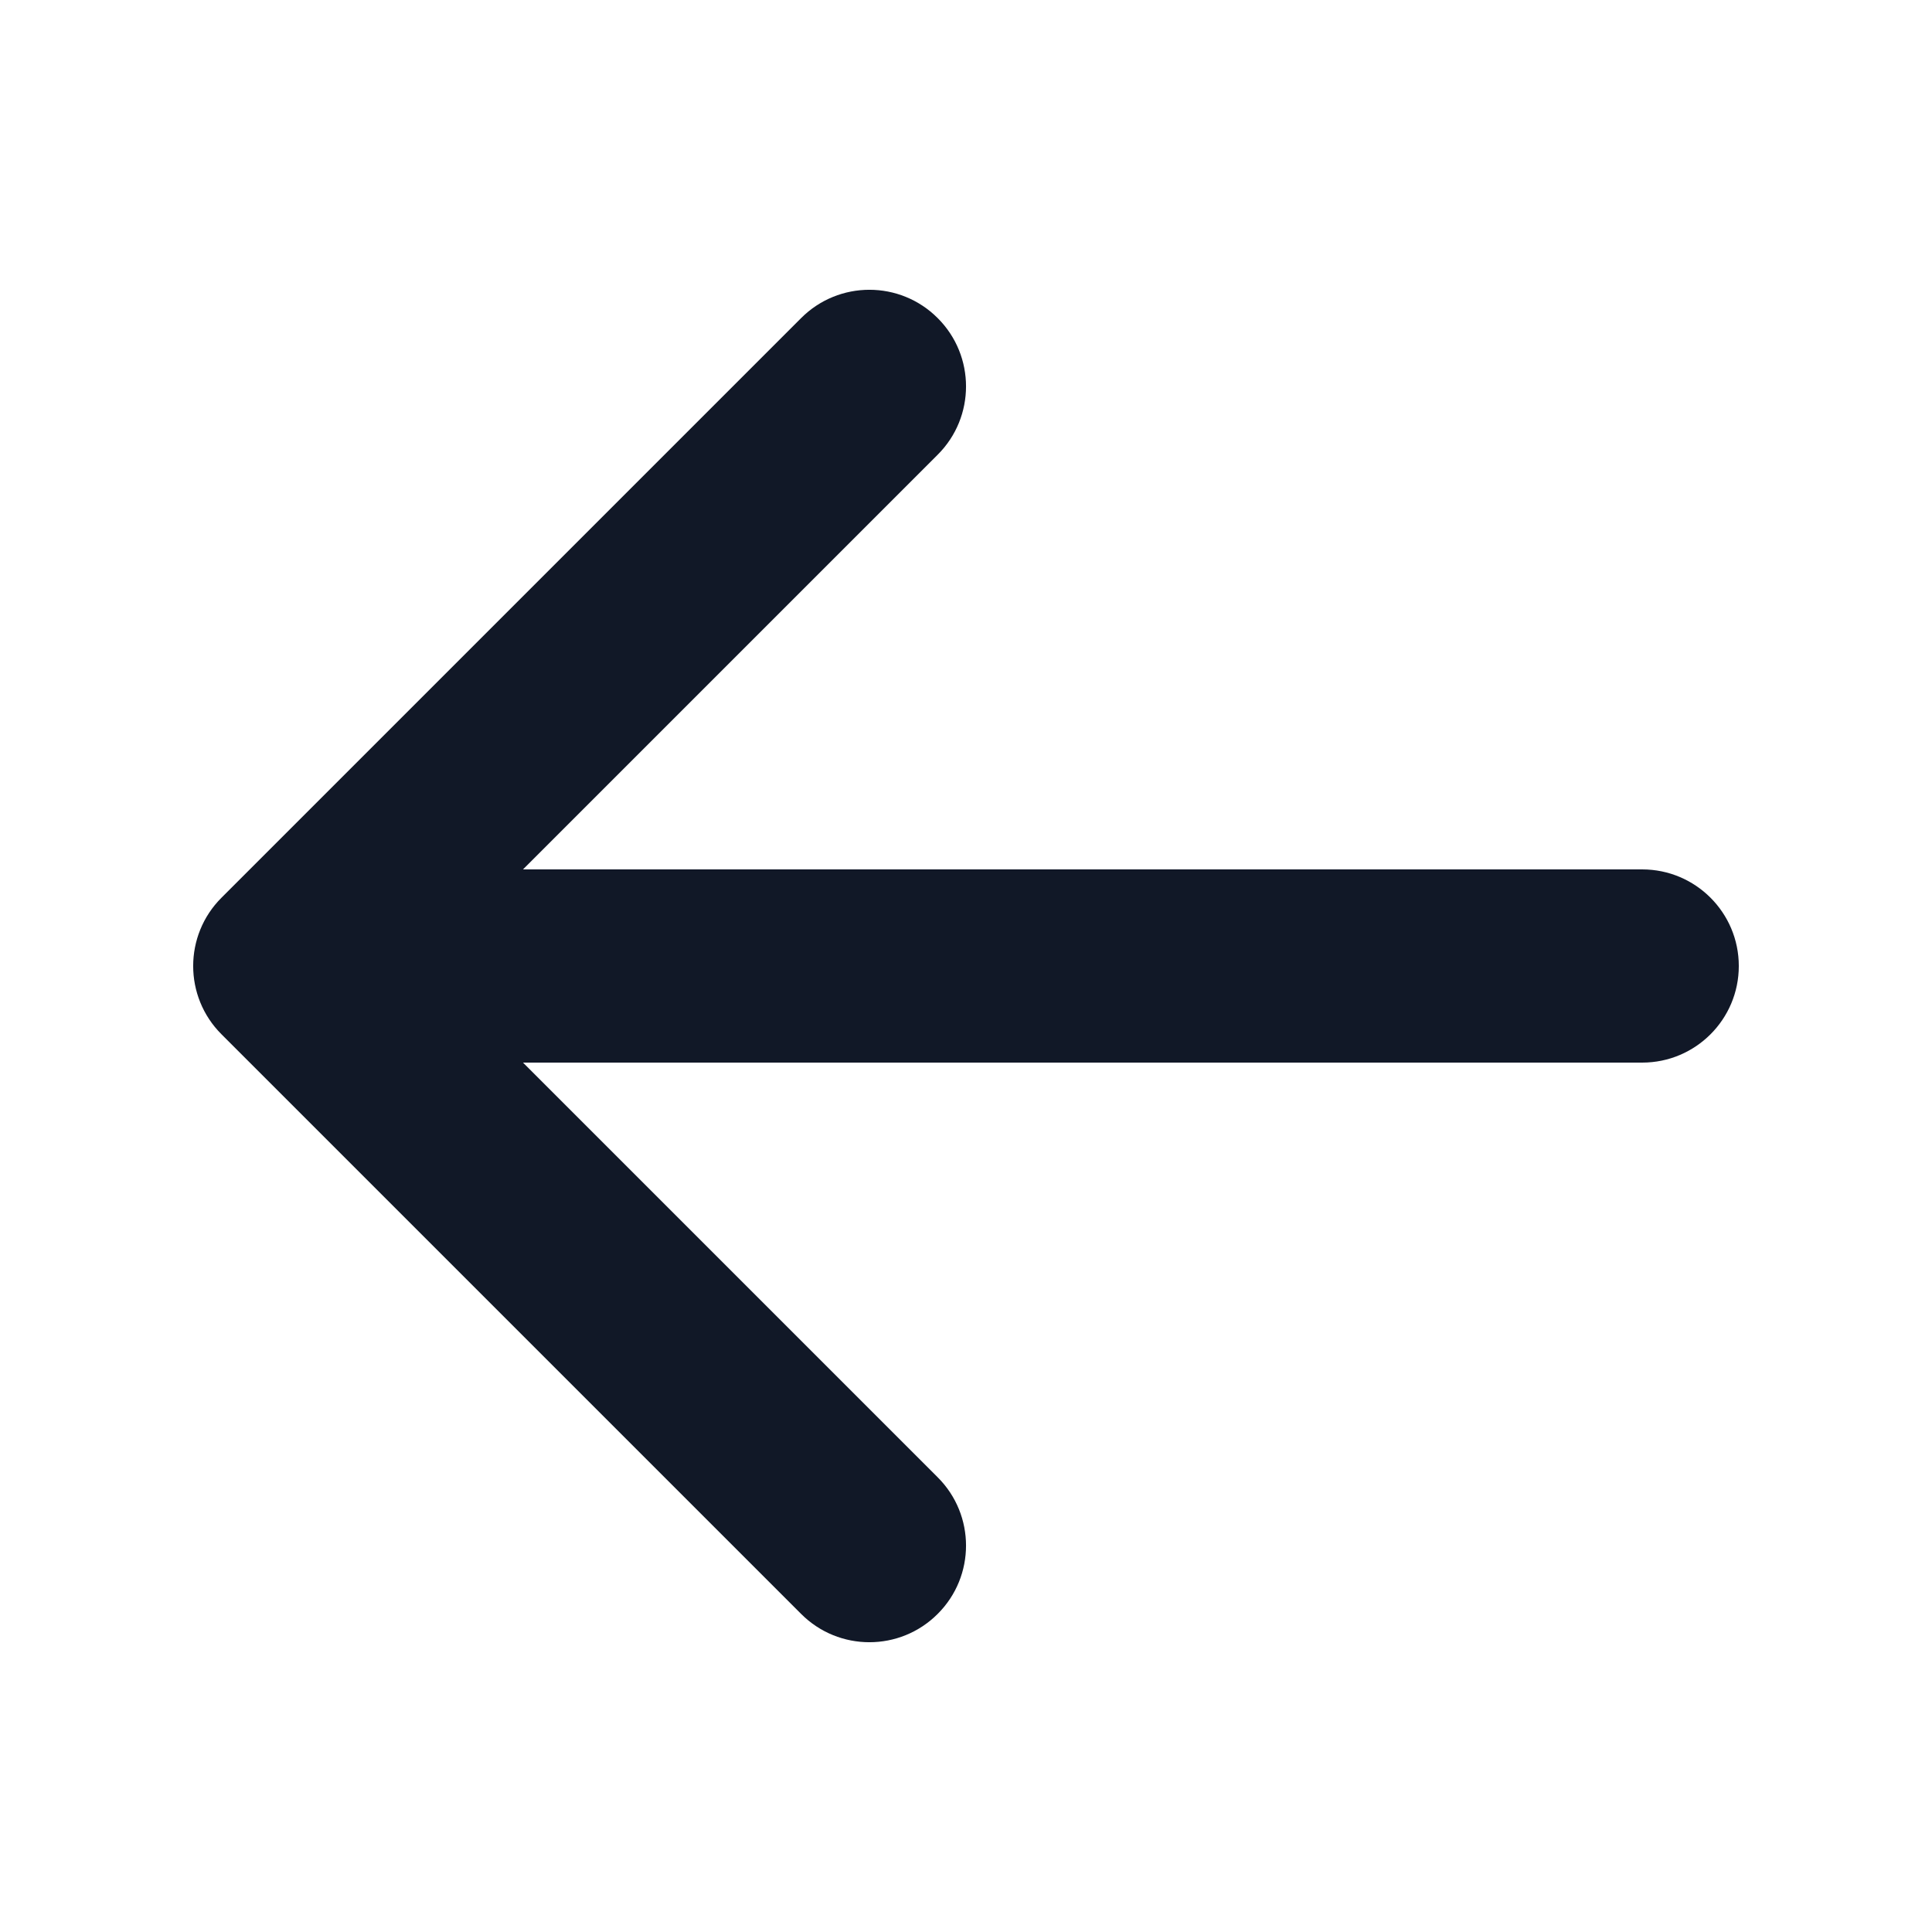
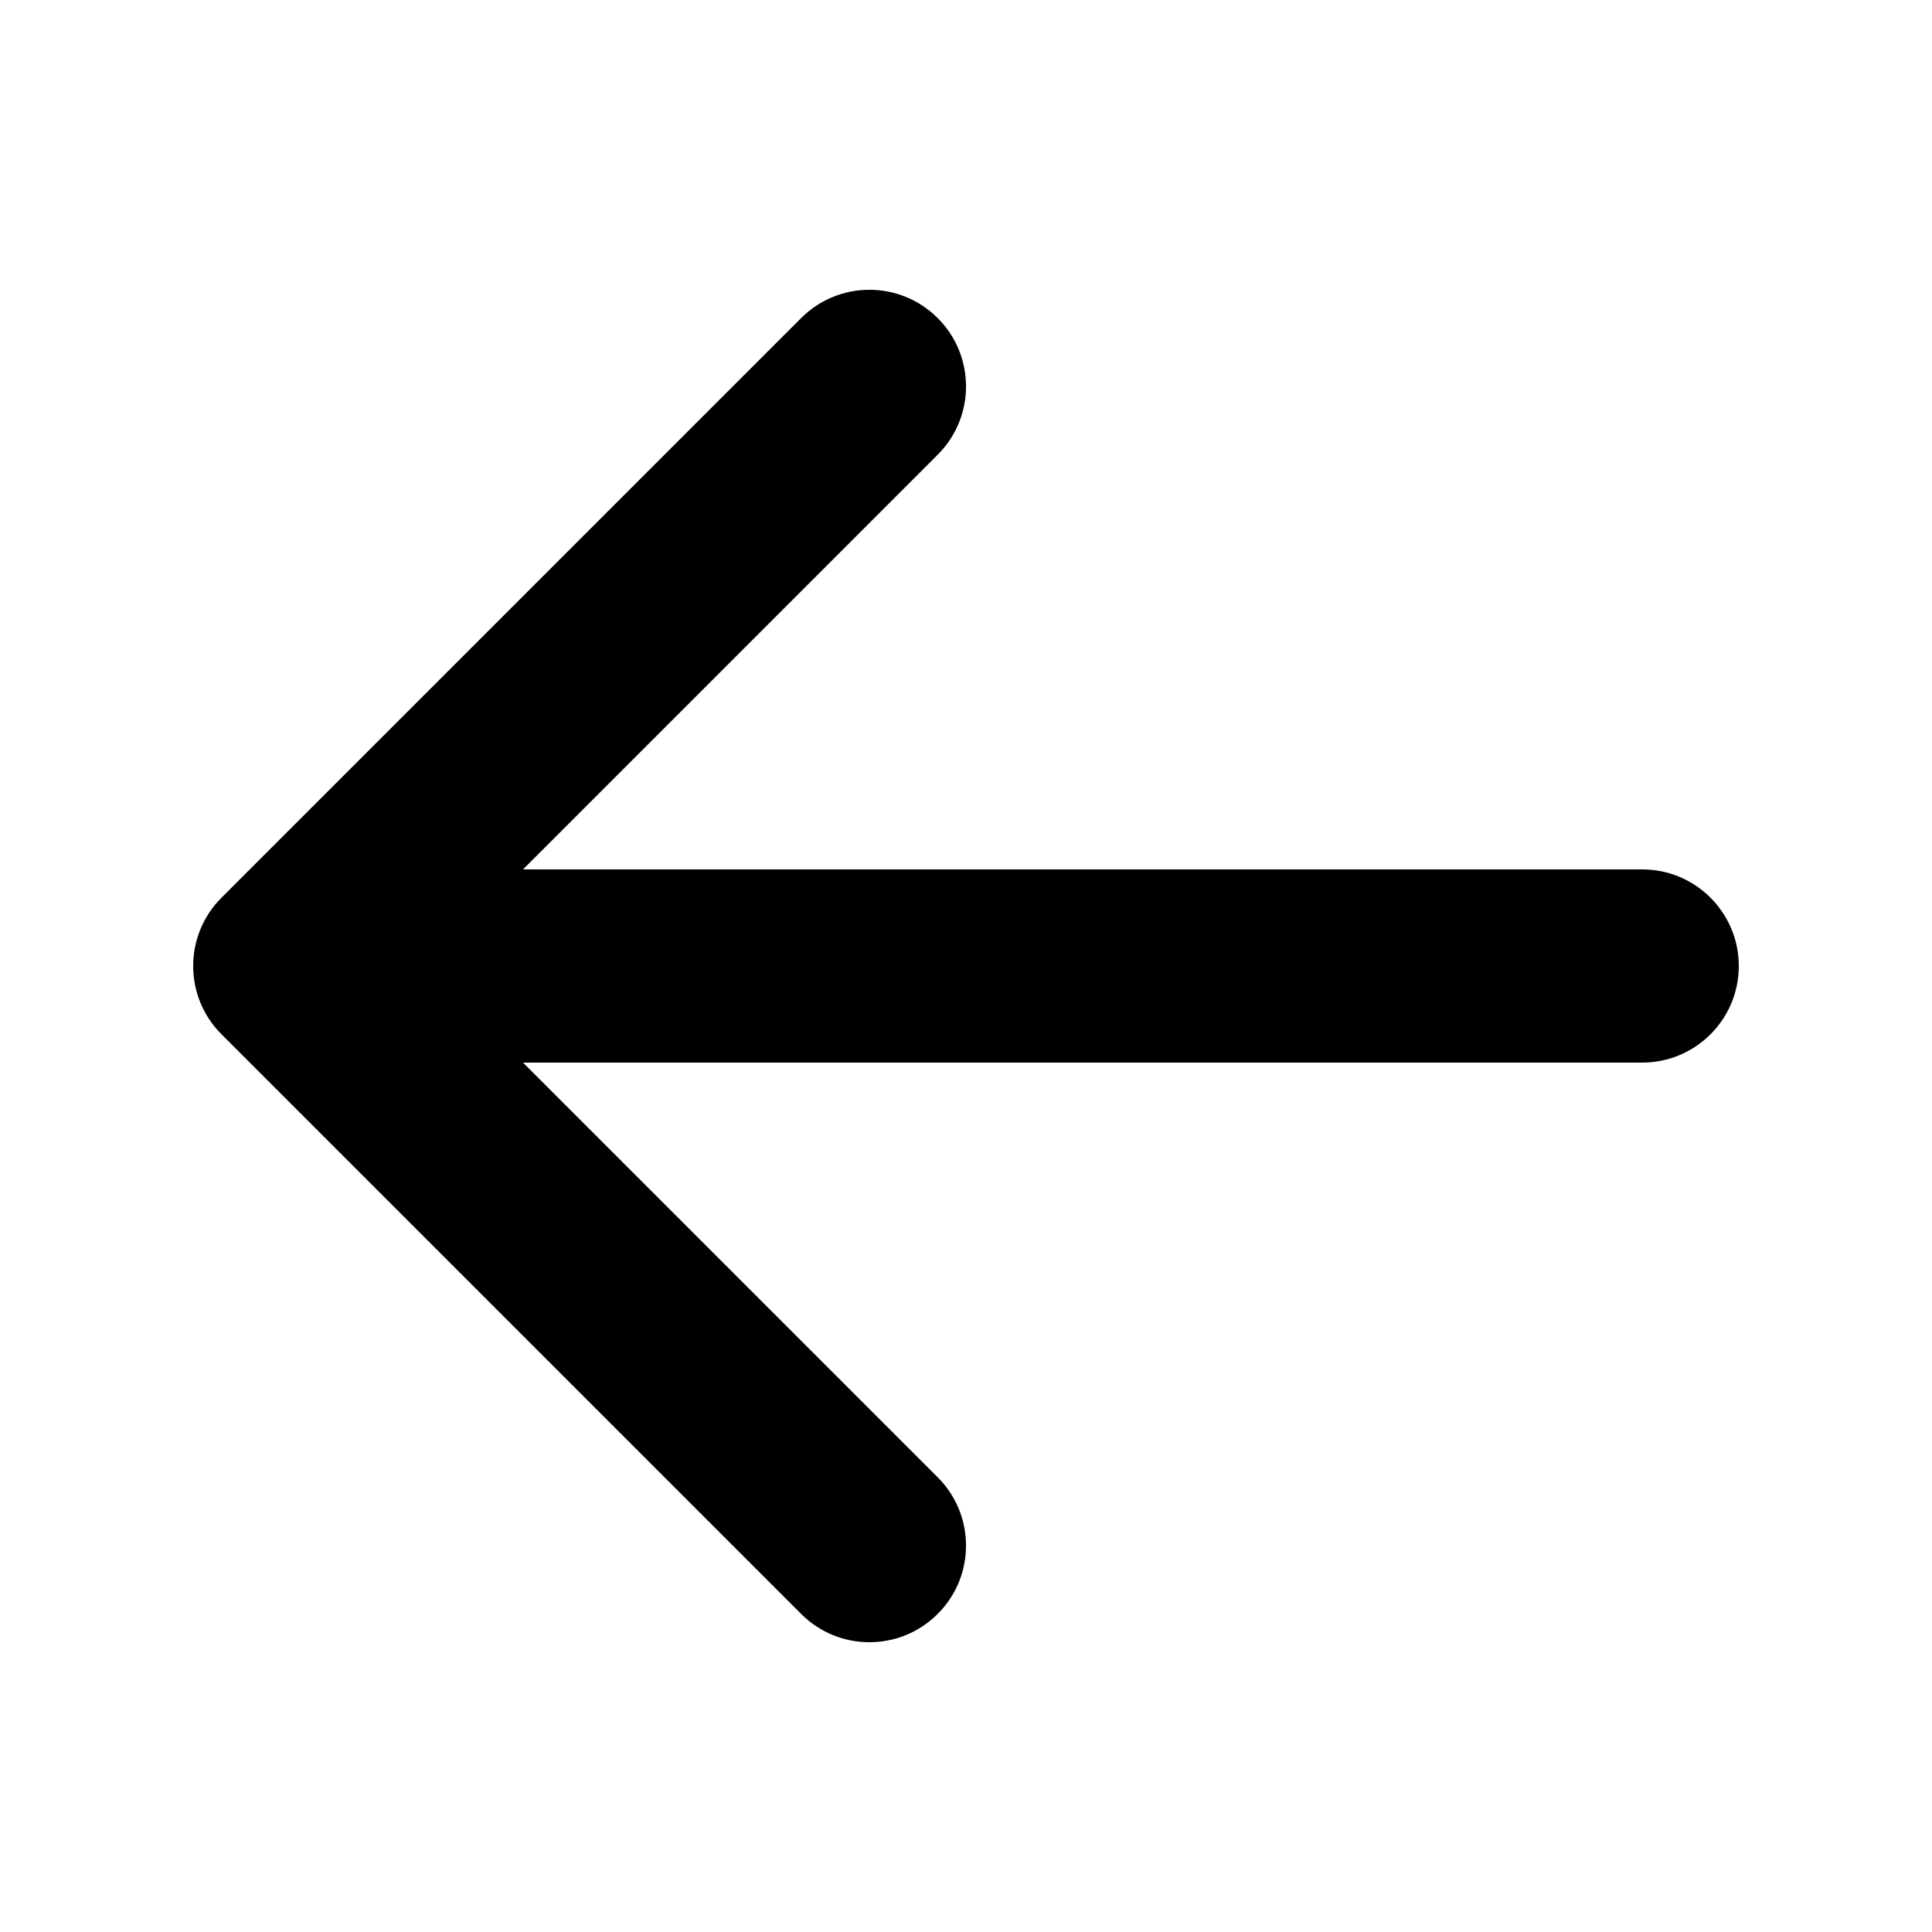
<svg xmlns="http://www.w3.org/2000/svg" width="20" height="20" viewBox="0 0 20 20" fill="none">
-   <path fill-rule="evenodd" clip-rule="evenodd" d="M9.707 16.707C9.317 17.098 8.683 17.098 8.293 16.707L2.293 10.707C1.902 10.317 1.902 9.683 2.293 9.293L8.293 3.293C8.683 2.902 9.317 2.902 9.707 3.293C10.098 3.683 10.098 4.317 9.707 4.707L5.414 9H17C17.552 9 18 9.448 18 10C18 10.552 17.552 11 17 11L5.414 11L9.707 15.293C10.098 15.683 10.098 16.317 9.707 16.707Z" fill="#111827" />
+   <path fill-rule="evenodd" clip-rule="evenodd" d="M9.707 16.707C9.317 17.098 8.683 17.098 8.293 16.707L2.293 10.707C1.902 10.317 1.902 9.683 2.293 9.293L8.293 3.293C8.683 2.902 9.317 2.902 9.707 3.293C10.098 3.683 10.098 4.317 9.707 4.707L5.414 9H17C17.552 9 18 9.448 18 10C18 10.552 17.552 11 17 11L5.414 11L9.707 15.293C10.098 15.683 10.098 16.317 9.707 16.707Z" fill="#000" />
</svg>
